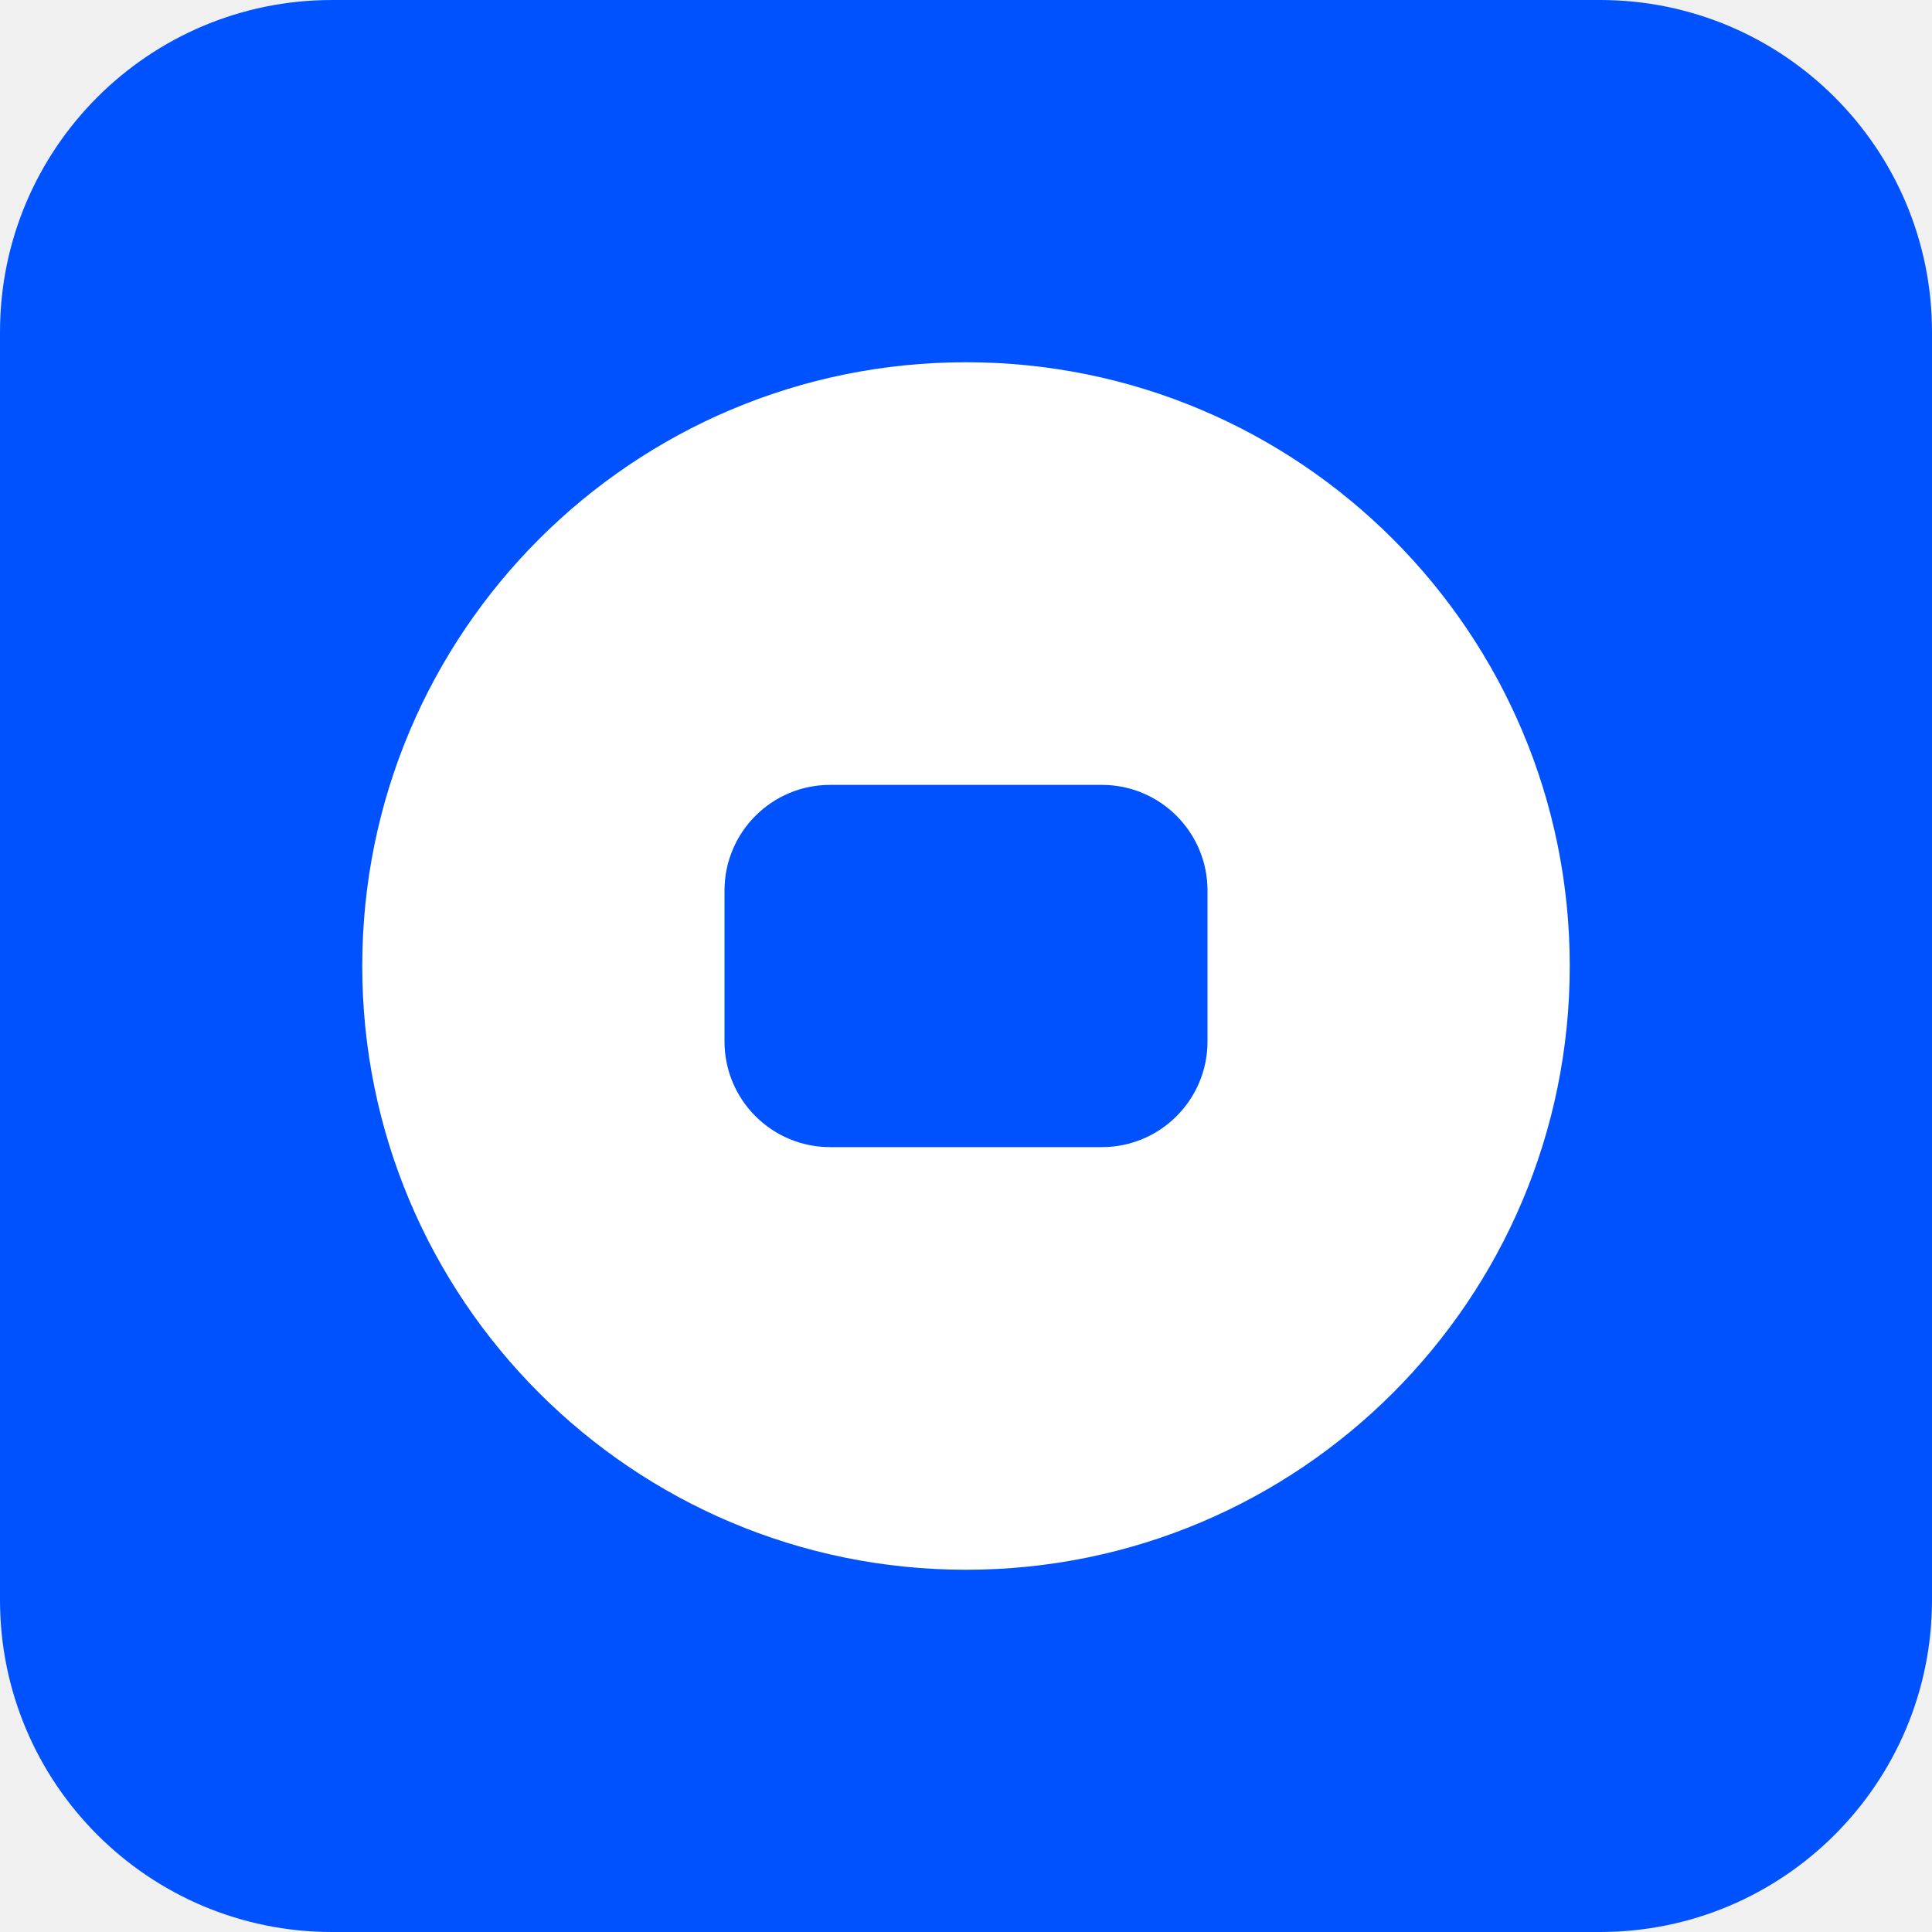
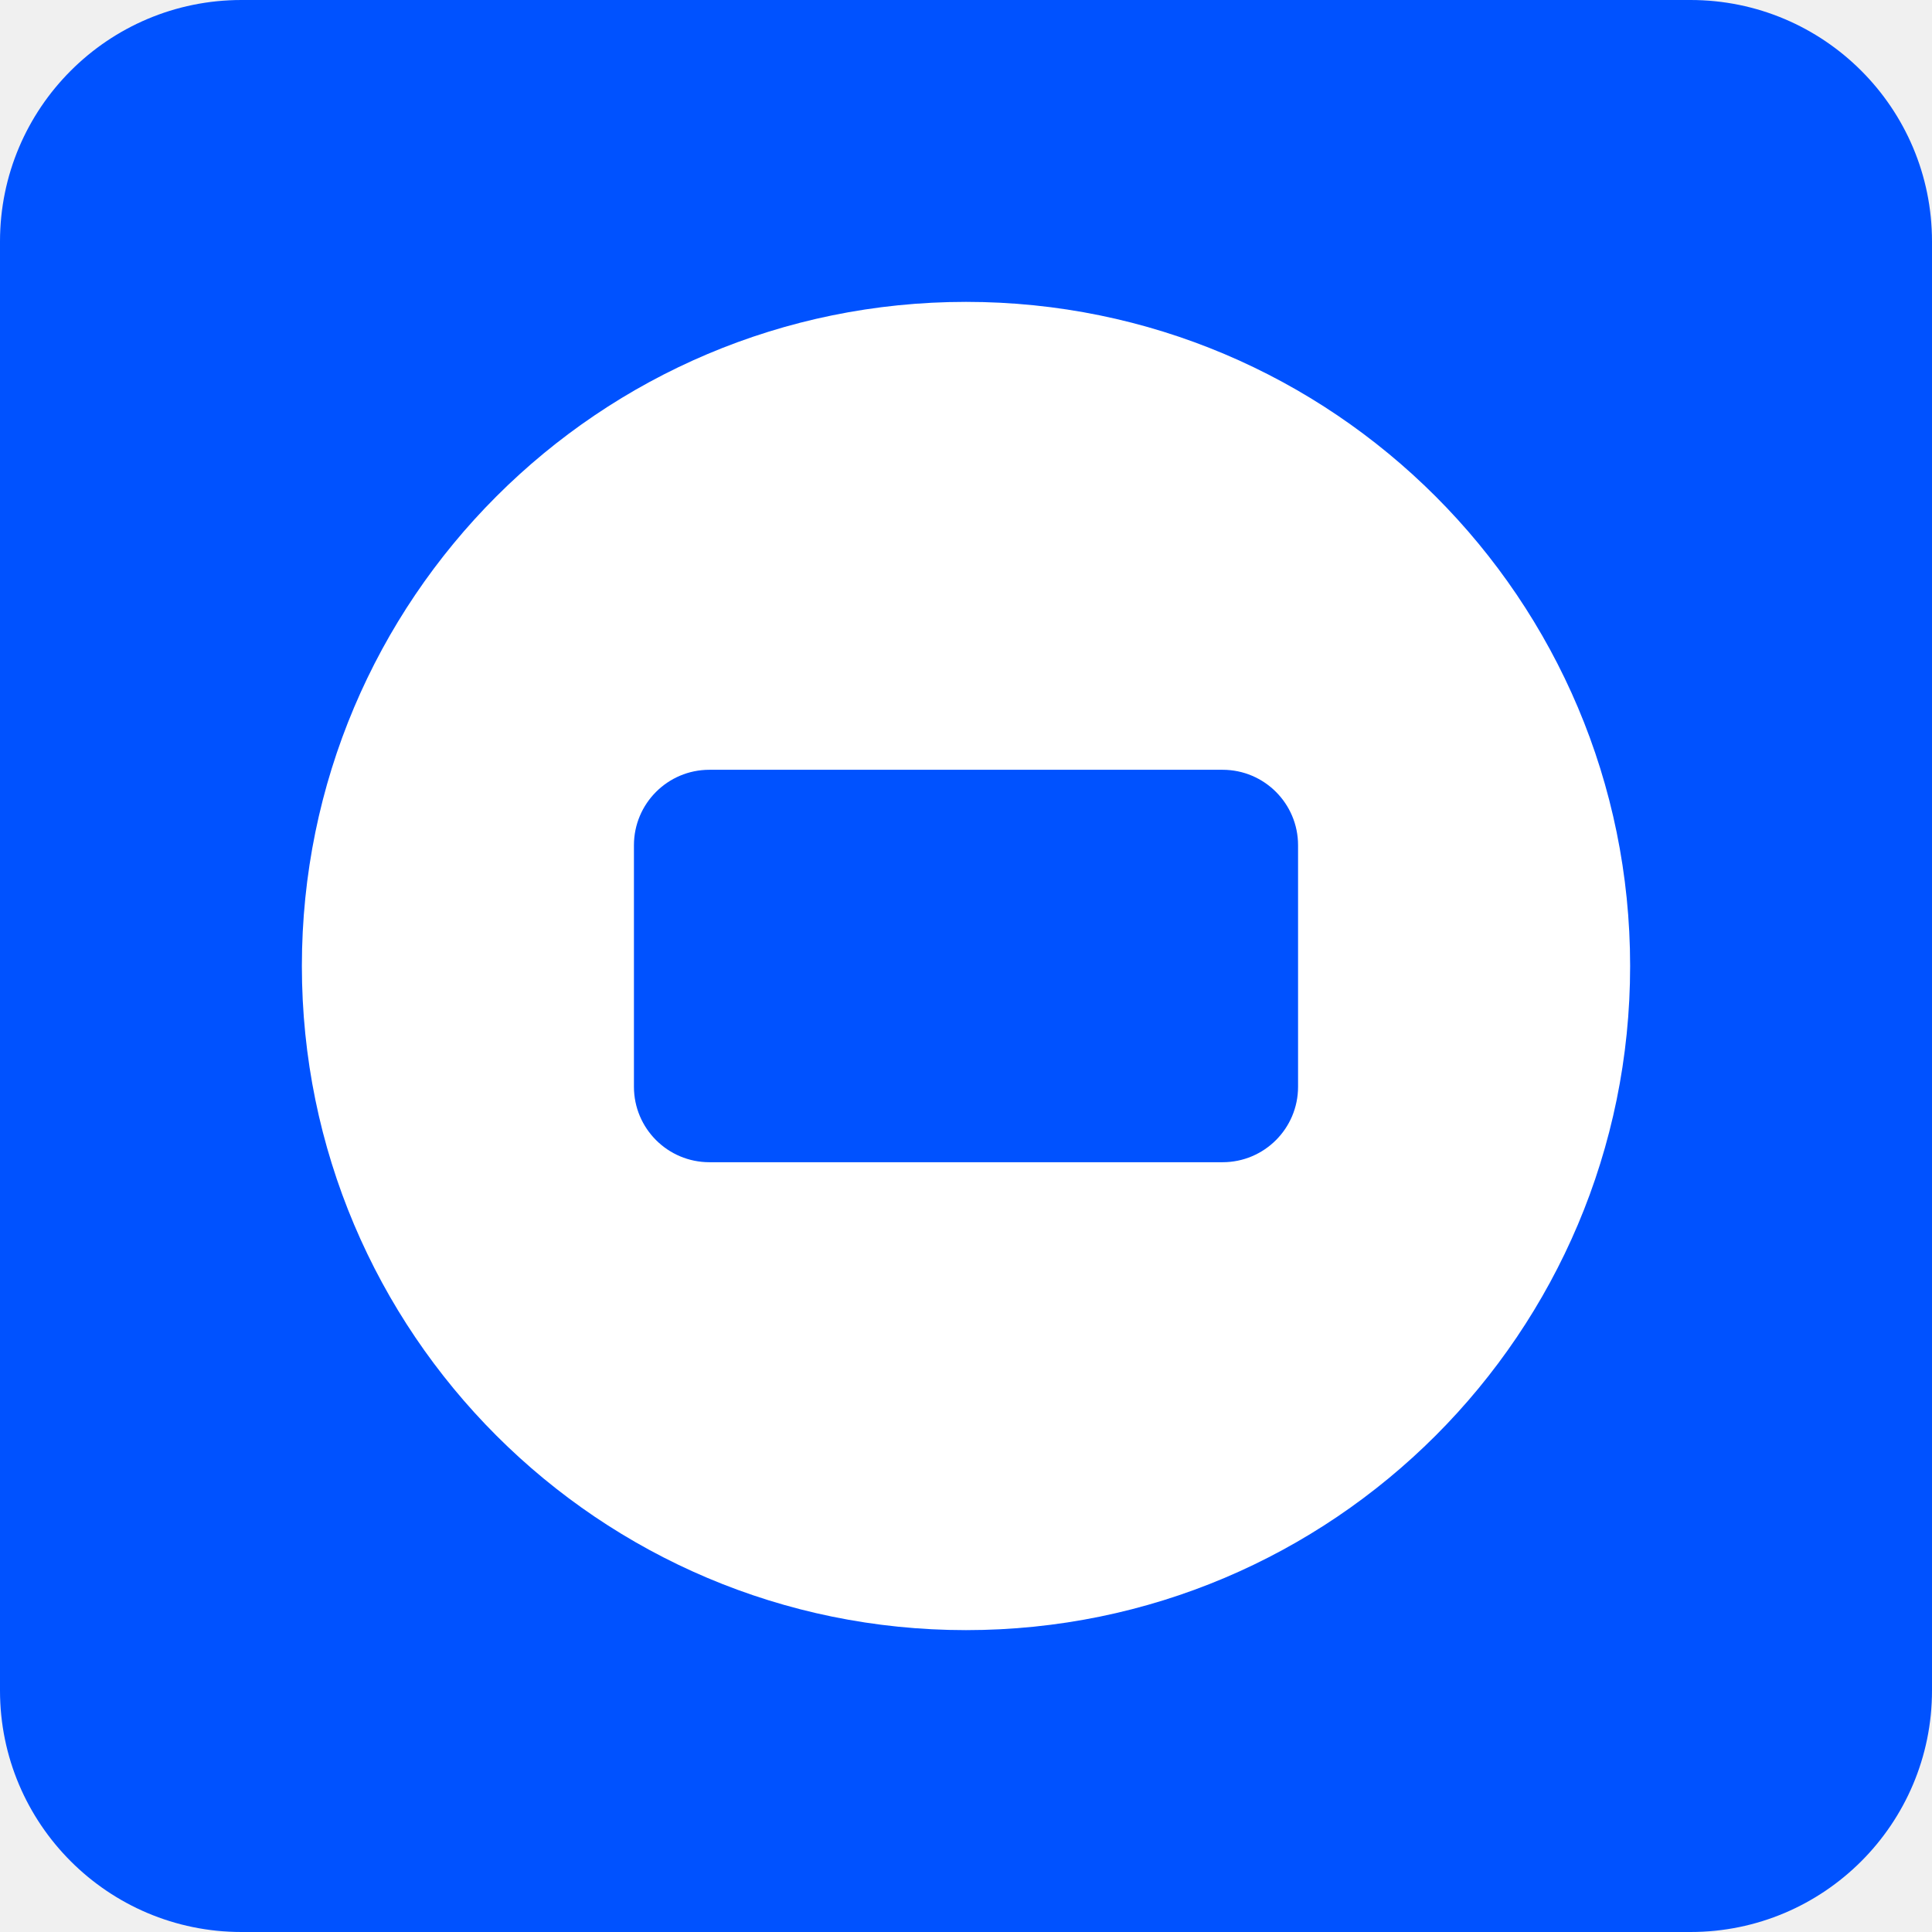
- <svg xmlns="http://www.w3.org/2000/svg" viewBox="0 0 128 128">
-   <rect width="128" height="128" rx="22" fill="#0052ff" />
-   <circle cx="64" cy="64" r="40" fill="white" />
-   <rect x="48" y="52" width="32" height="24" rx="7" fill="#0052ff" />
+ <svg xmlns="http://www.w3.org/2000/svg" viewBox="0 0 128 128" width="128" height="128">
+   <rect width="128" height="128" rx="16" fill="#0052ff" />
+   <circle cx="64" cy="64" r="44" fill="white" />
+   <rect x="42" y="51" width="44" height="26" rx="5" fill="#0052ff" />
</svg>
